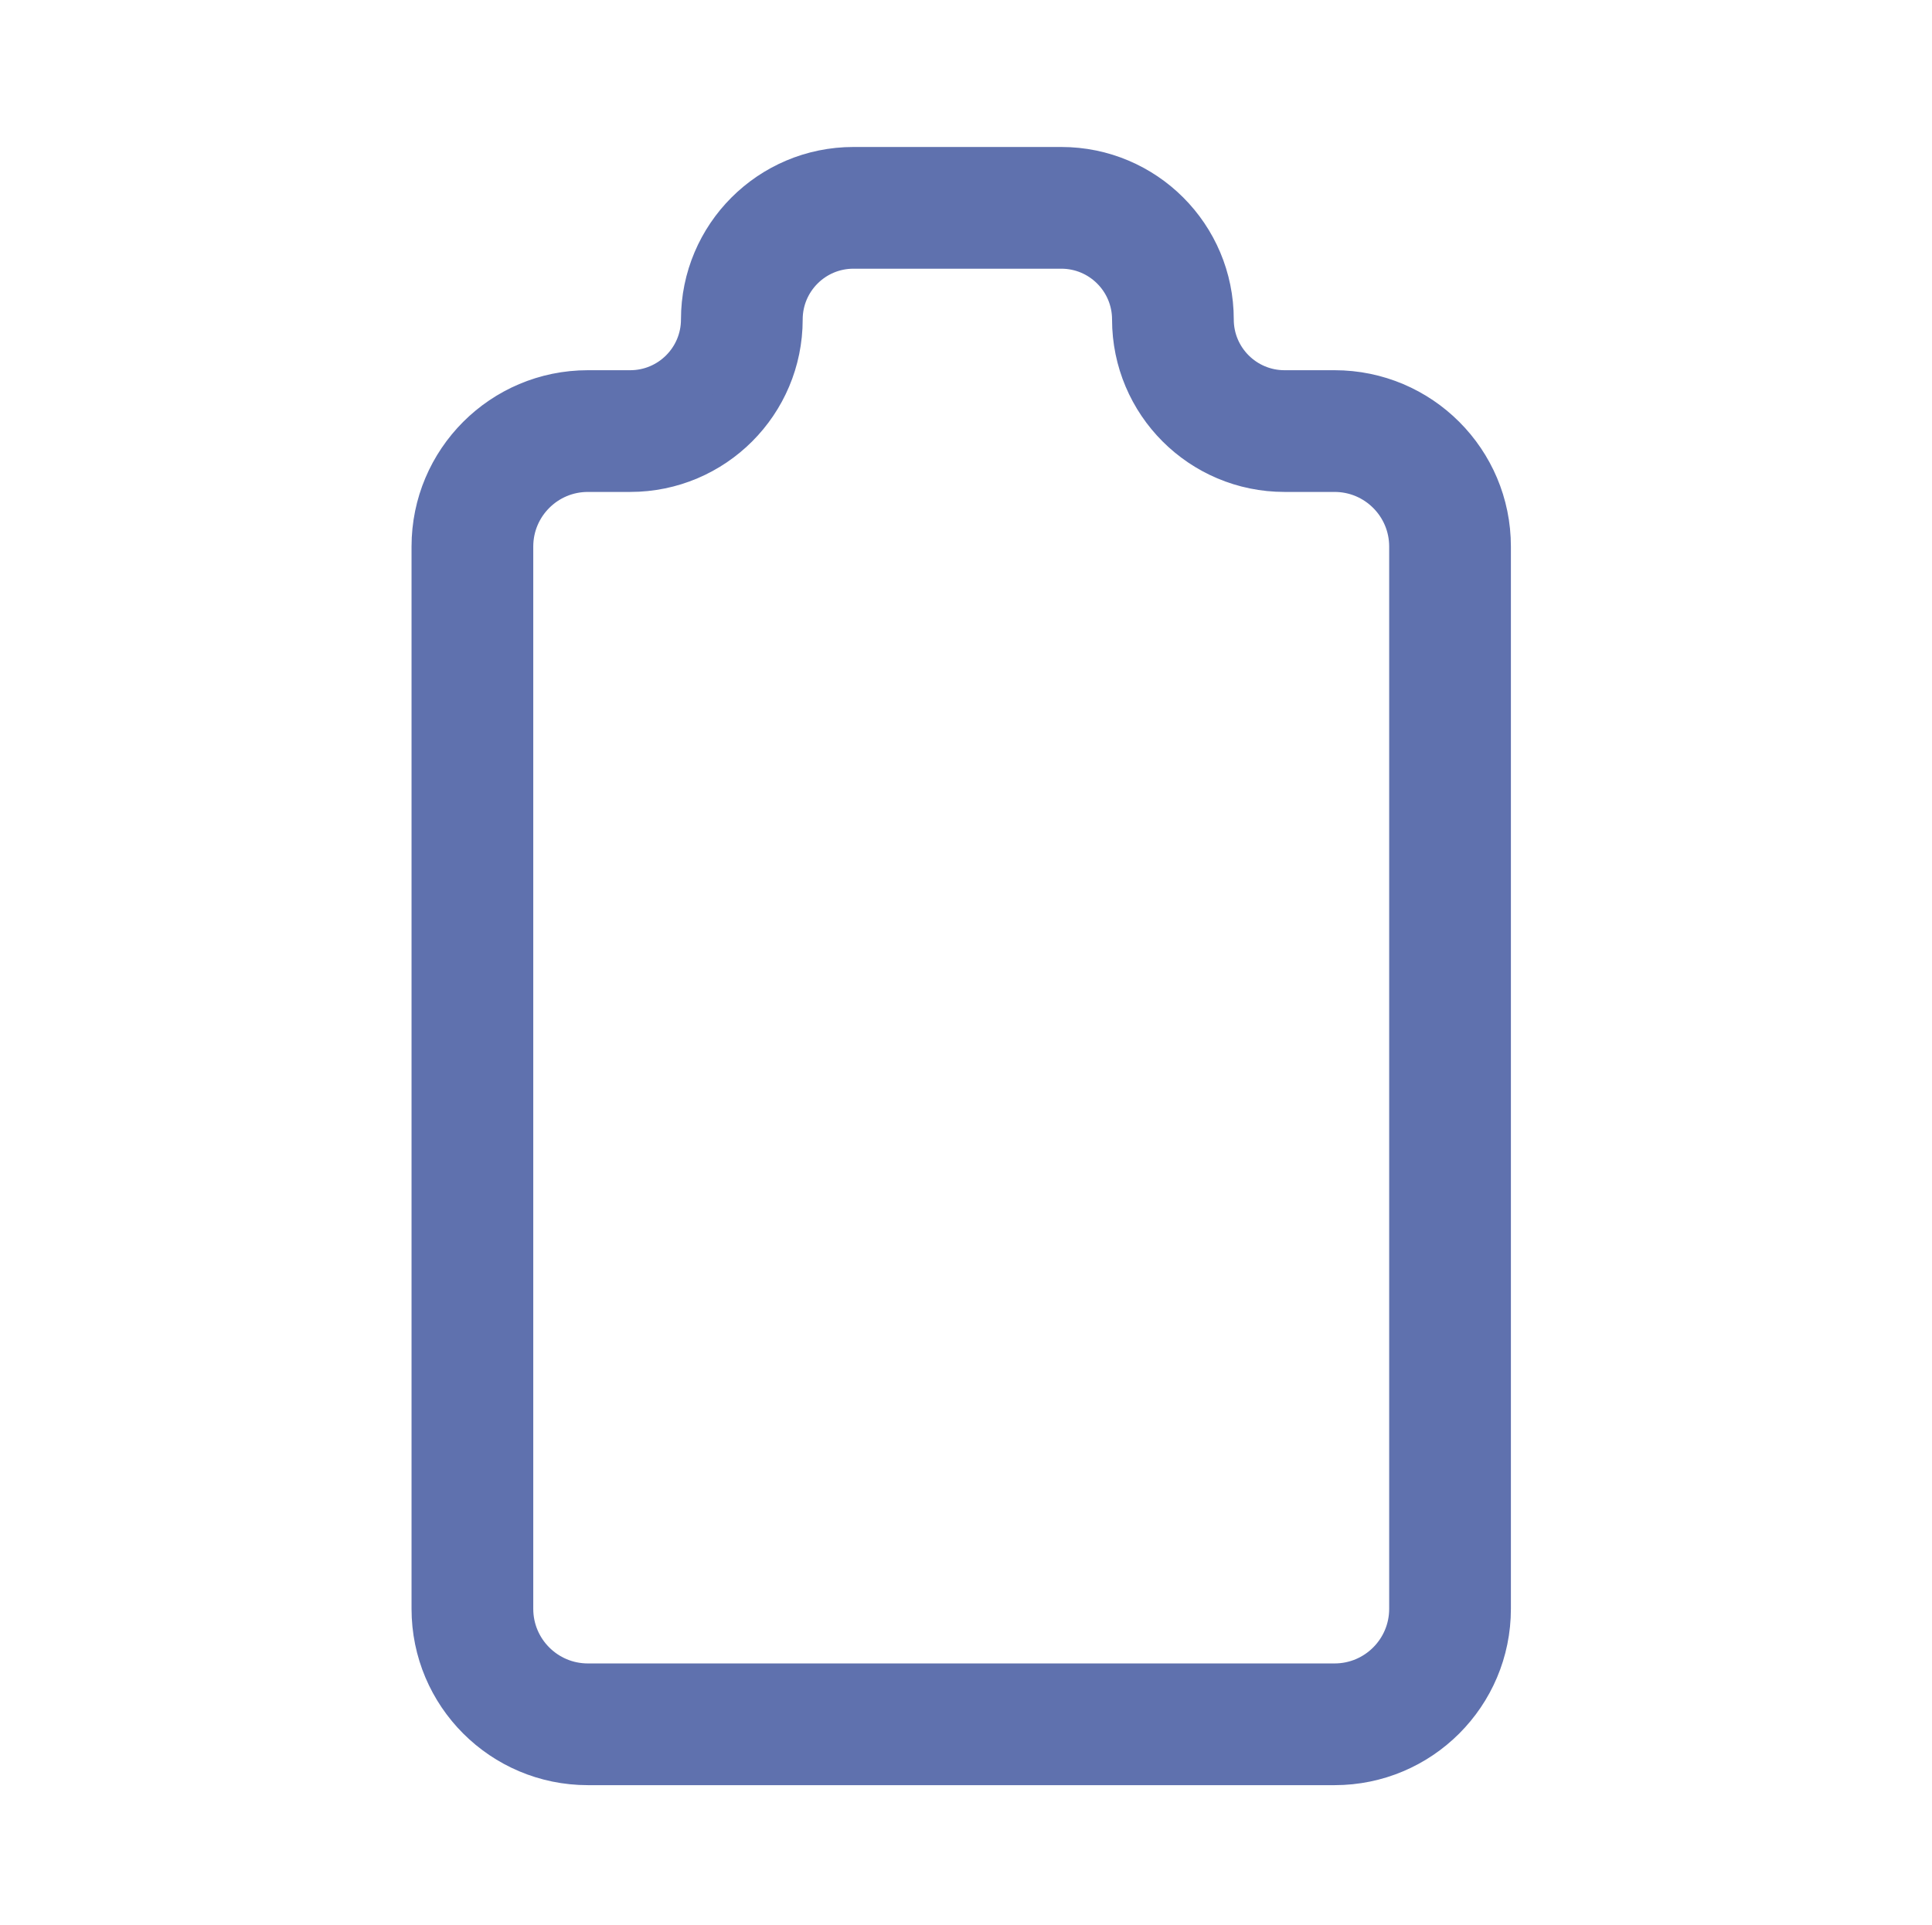
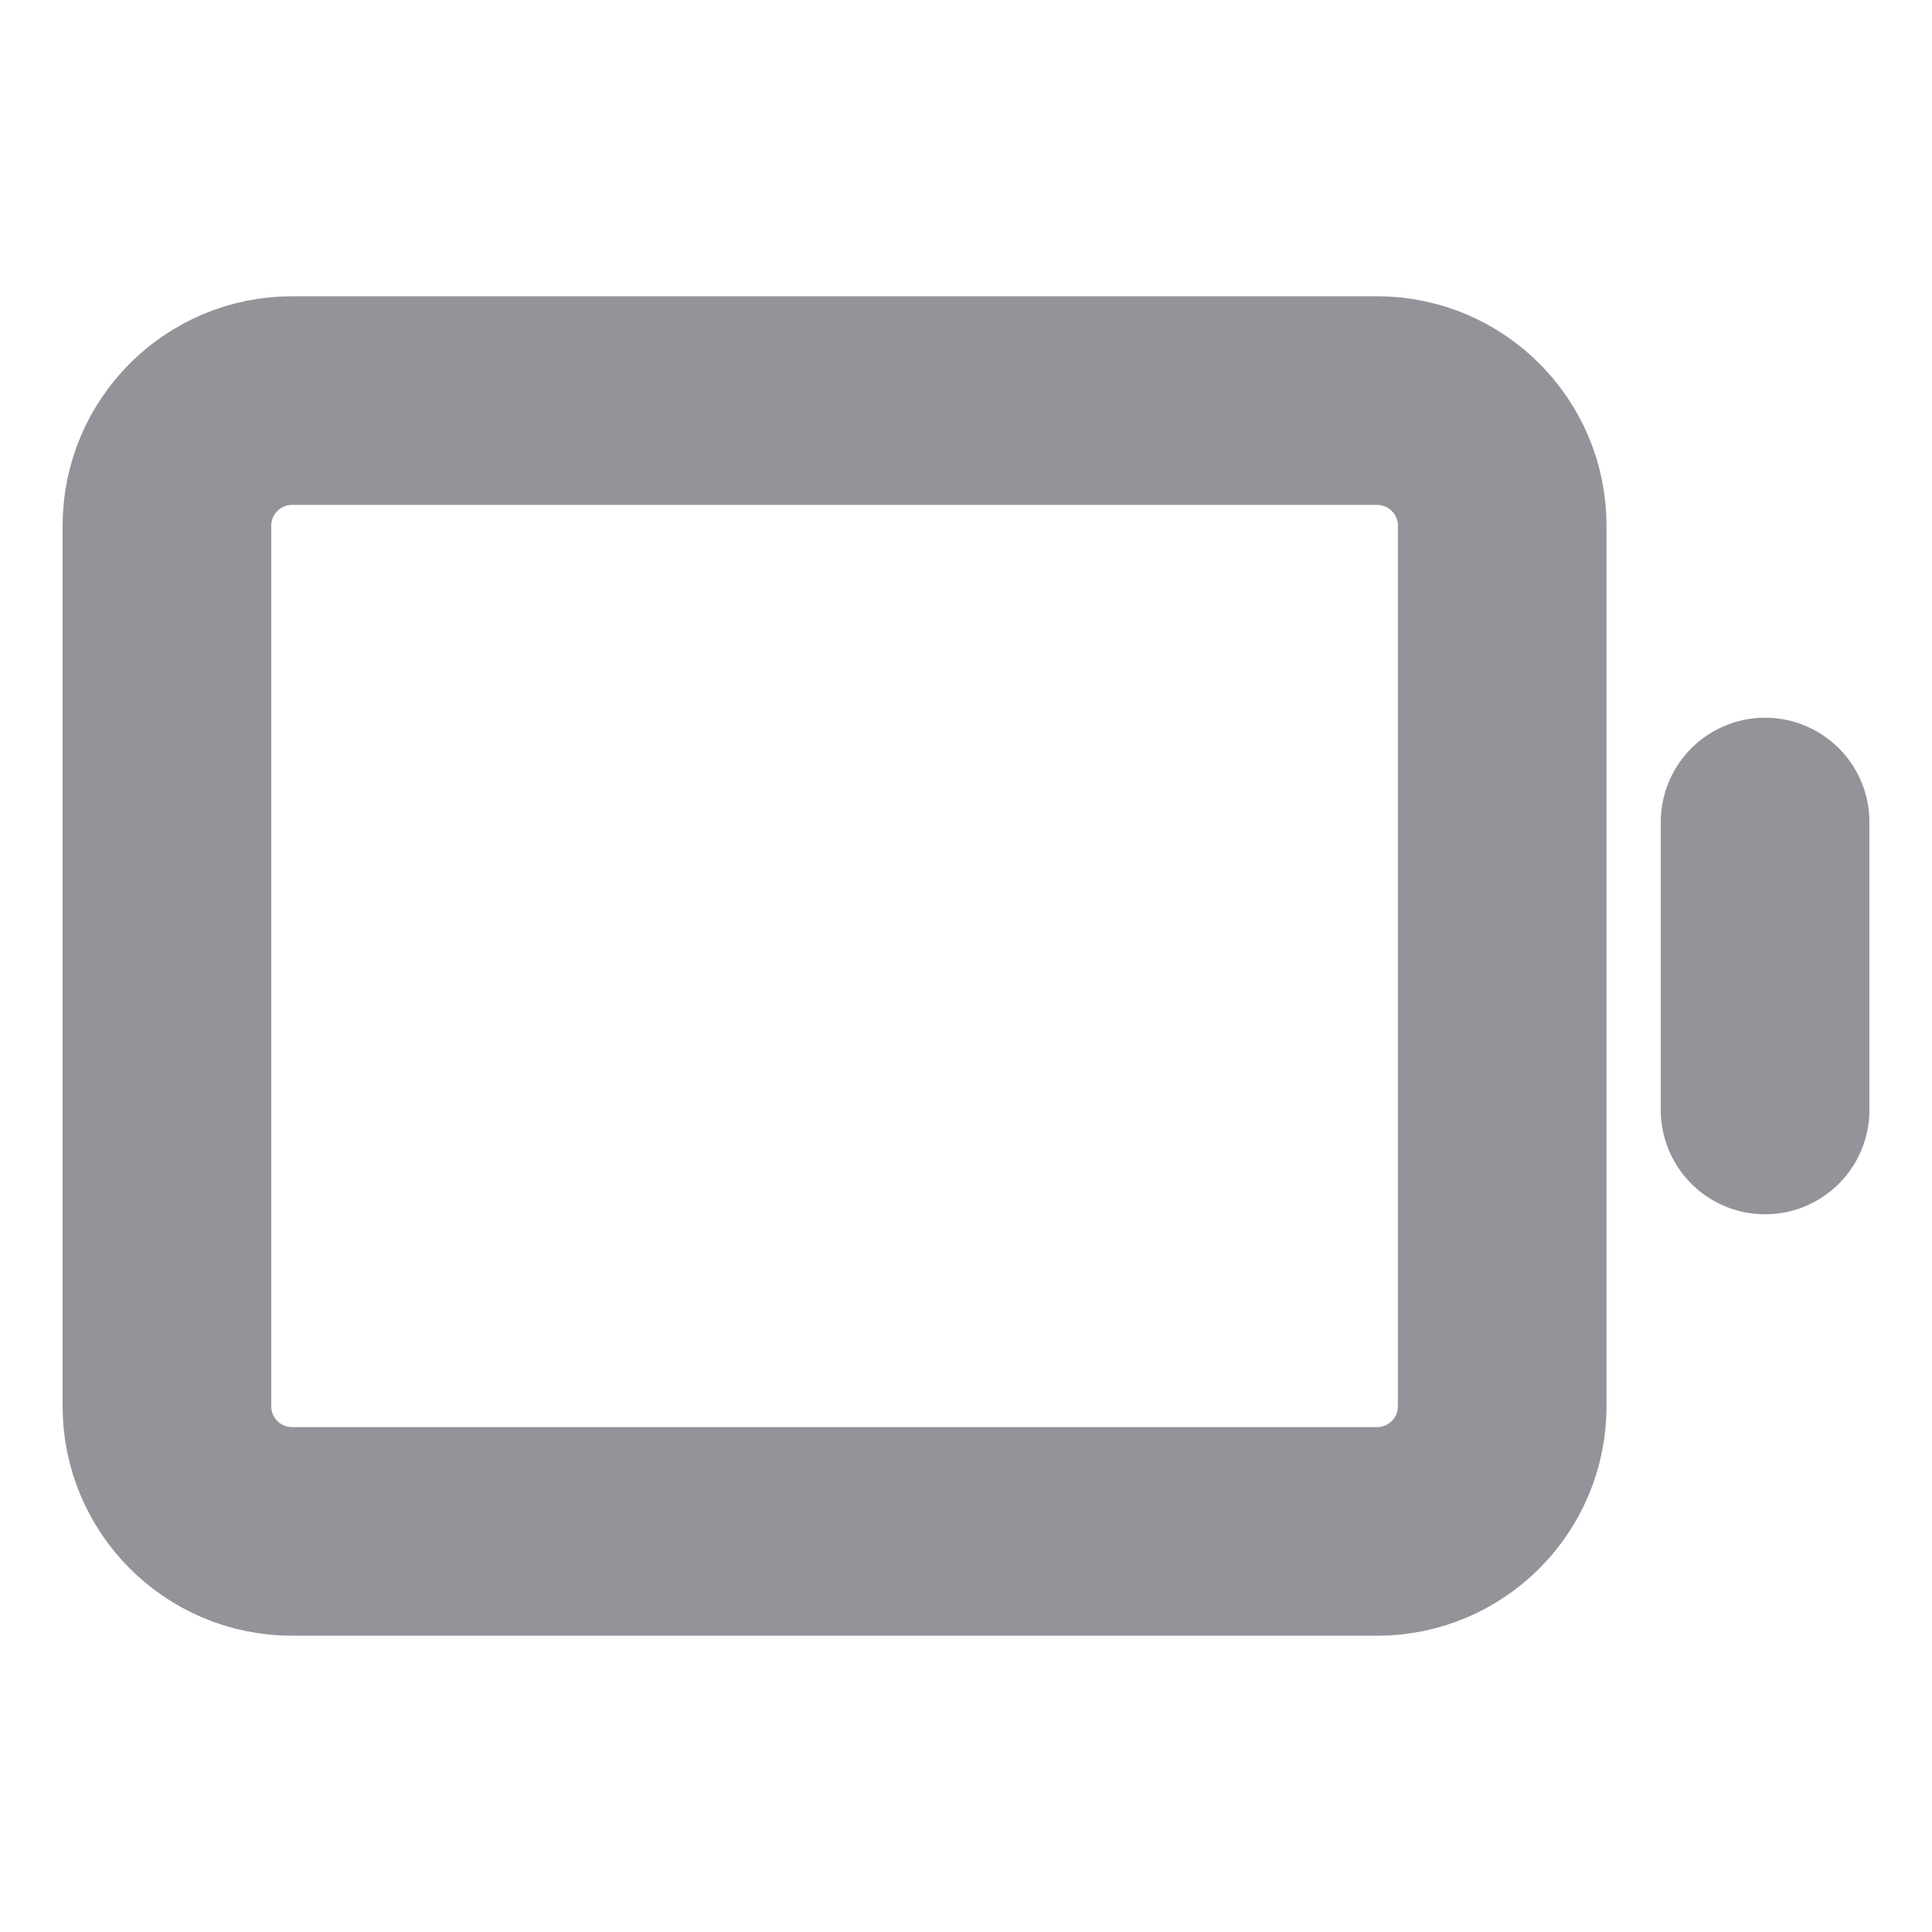
- <svg xmlns="http://www.w3.org/2000/svg" width="257" height="256" viewBox="0 0 257 256" fill="none">
-   <path fill-rule="evenodd" clip-rule="evenodd" d="M94.584 42.496C94.584 32.033 103.066 23.552 113.528 23.552H141.176C151.638 23.552 160.12 32.033 160.12 42.496C160.12 48.434 164.934 53.248 170.872 53.248H177.528C188.273 53.248 196.984 61.959 196.984 72.704V214.016C196.984 224.761 188.273 233.472 177.528 233.472H78.2C67.455 233.472 58.744 224.761 58.744 214.016V72.704C58.744 61.959 67.455 53.248 78.2 53.248H83.832C89.77 53.248 94.584 48.434 94.584 42.496ZM113.528 31.744C107.59 31.744 102.776 36.558 102.776 42.496C102.776 52.959 94.294 61.44 83.832 61.44H78.2C71.979 61.44 66.936 66.483 66.936 72.704V214.016C66.936 220.237 71.979 225.28 78.2 225.28H177.528C183.749 225.28 188.792 220.237 188.792 214.016V72.704C188.792 66.483 183.749 61.44 177.528 61.44H170.872C160.41 61.44 151.928 52.959 151.928 42.496C151.928 36.558 147.114 31.744 141.176 31.744H113.528Z" fill="#5F71AE" stroke="#5F71AE" stroke-width="8" stroke-linejoin="round" />
+ <svg xmlns="http://www.w3.org/2000/svg" width="463" height="463" viewBox="0 0 463 463" fill="none">
+   <rect x="40" y="96" width="320" height="271" rx="30" stroke="#959299" stroke-width="50" />
+   <path d="M423 266L423 197" stroke="#959299" stroke-width="50" stroke-linecap="round" />
</svg>
